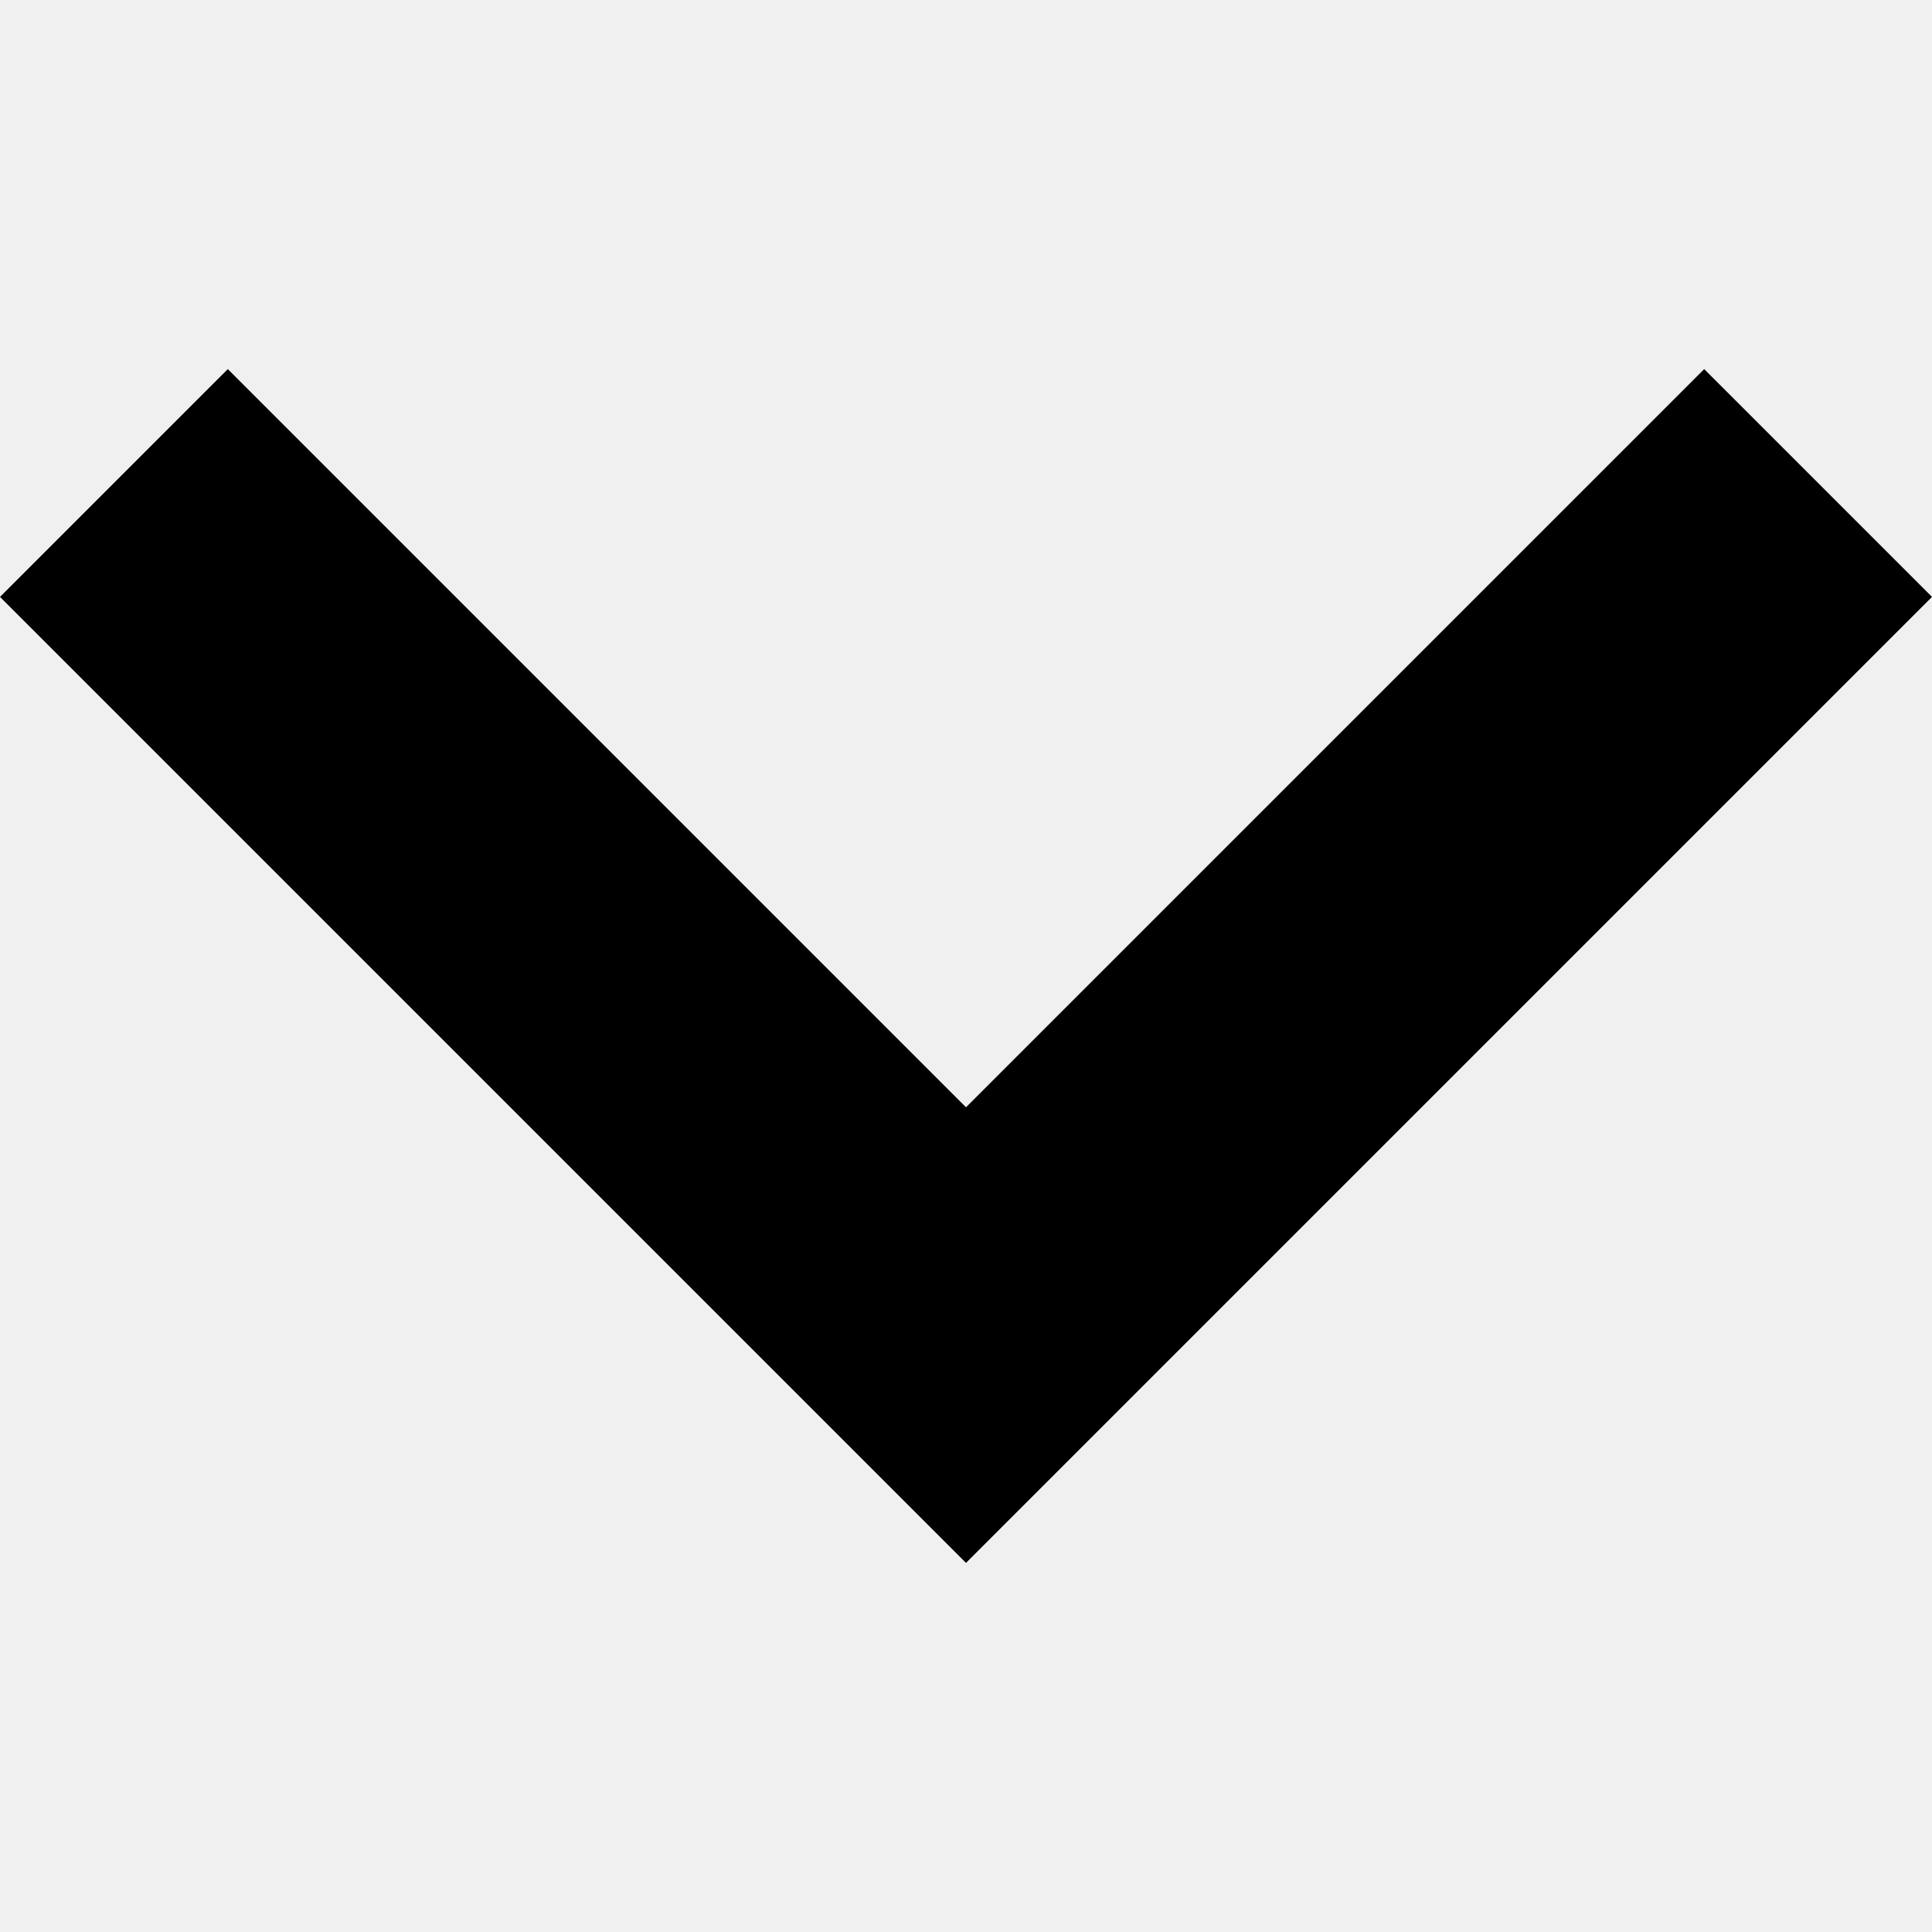
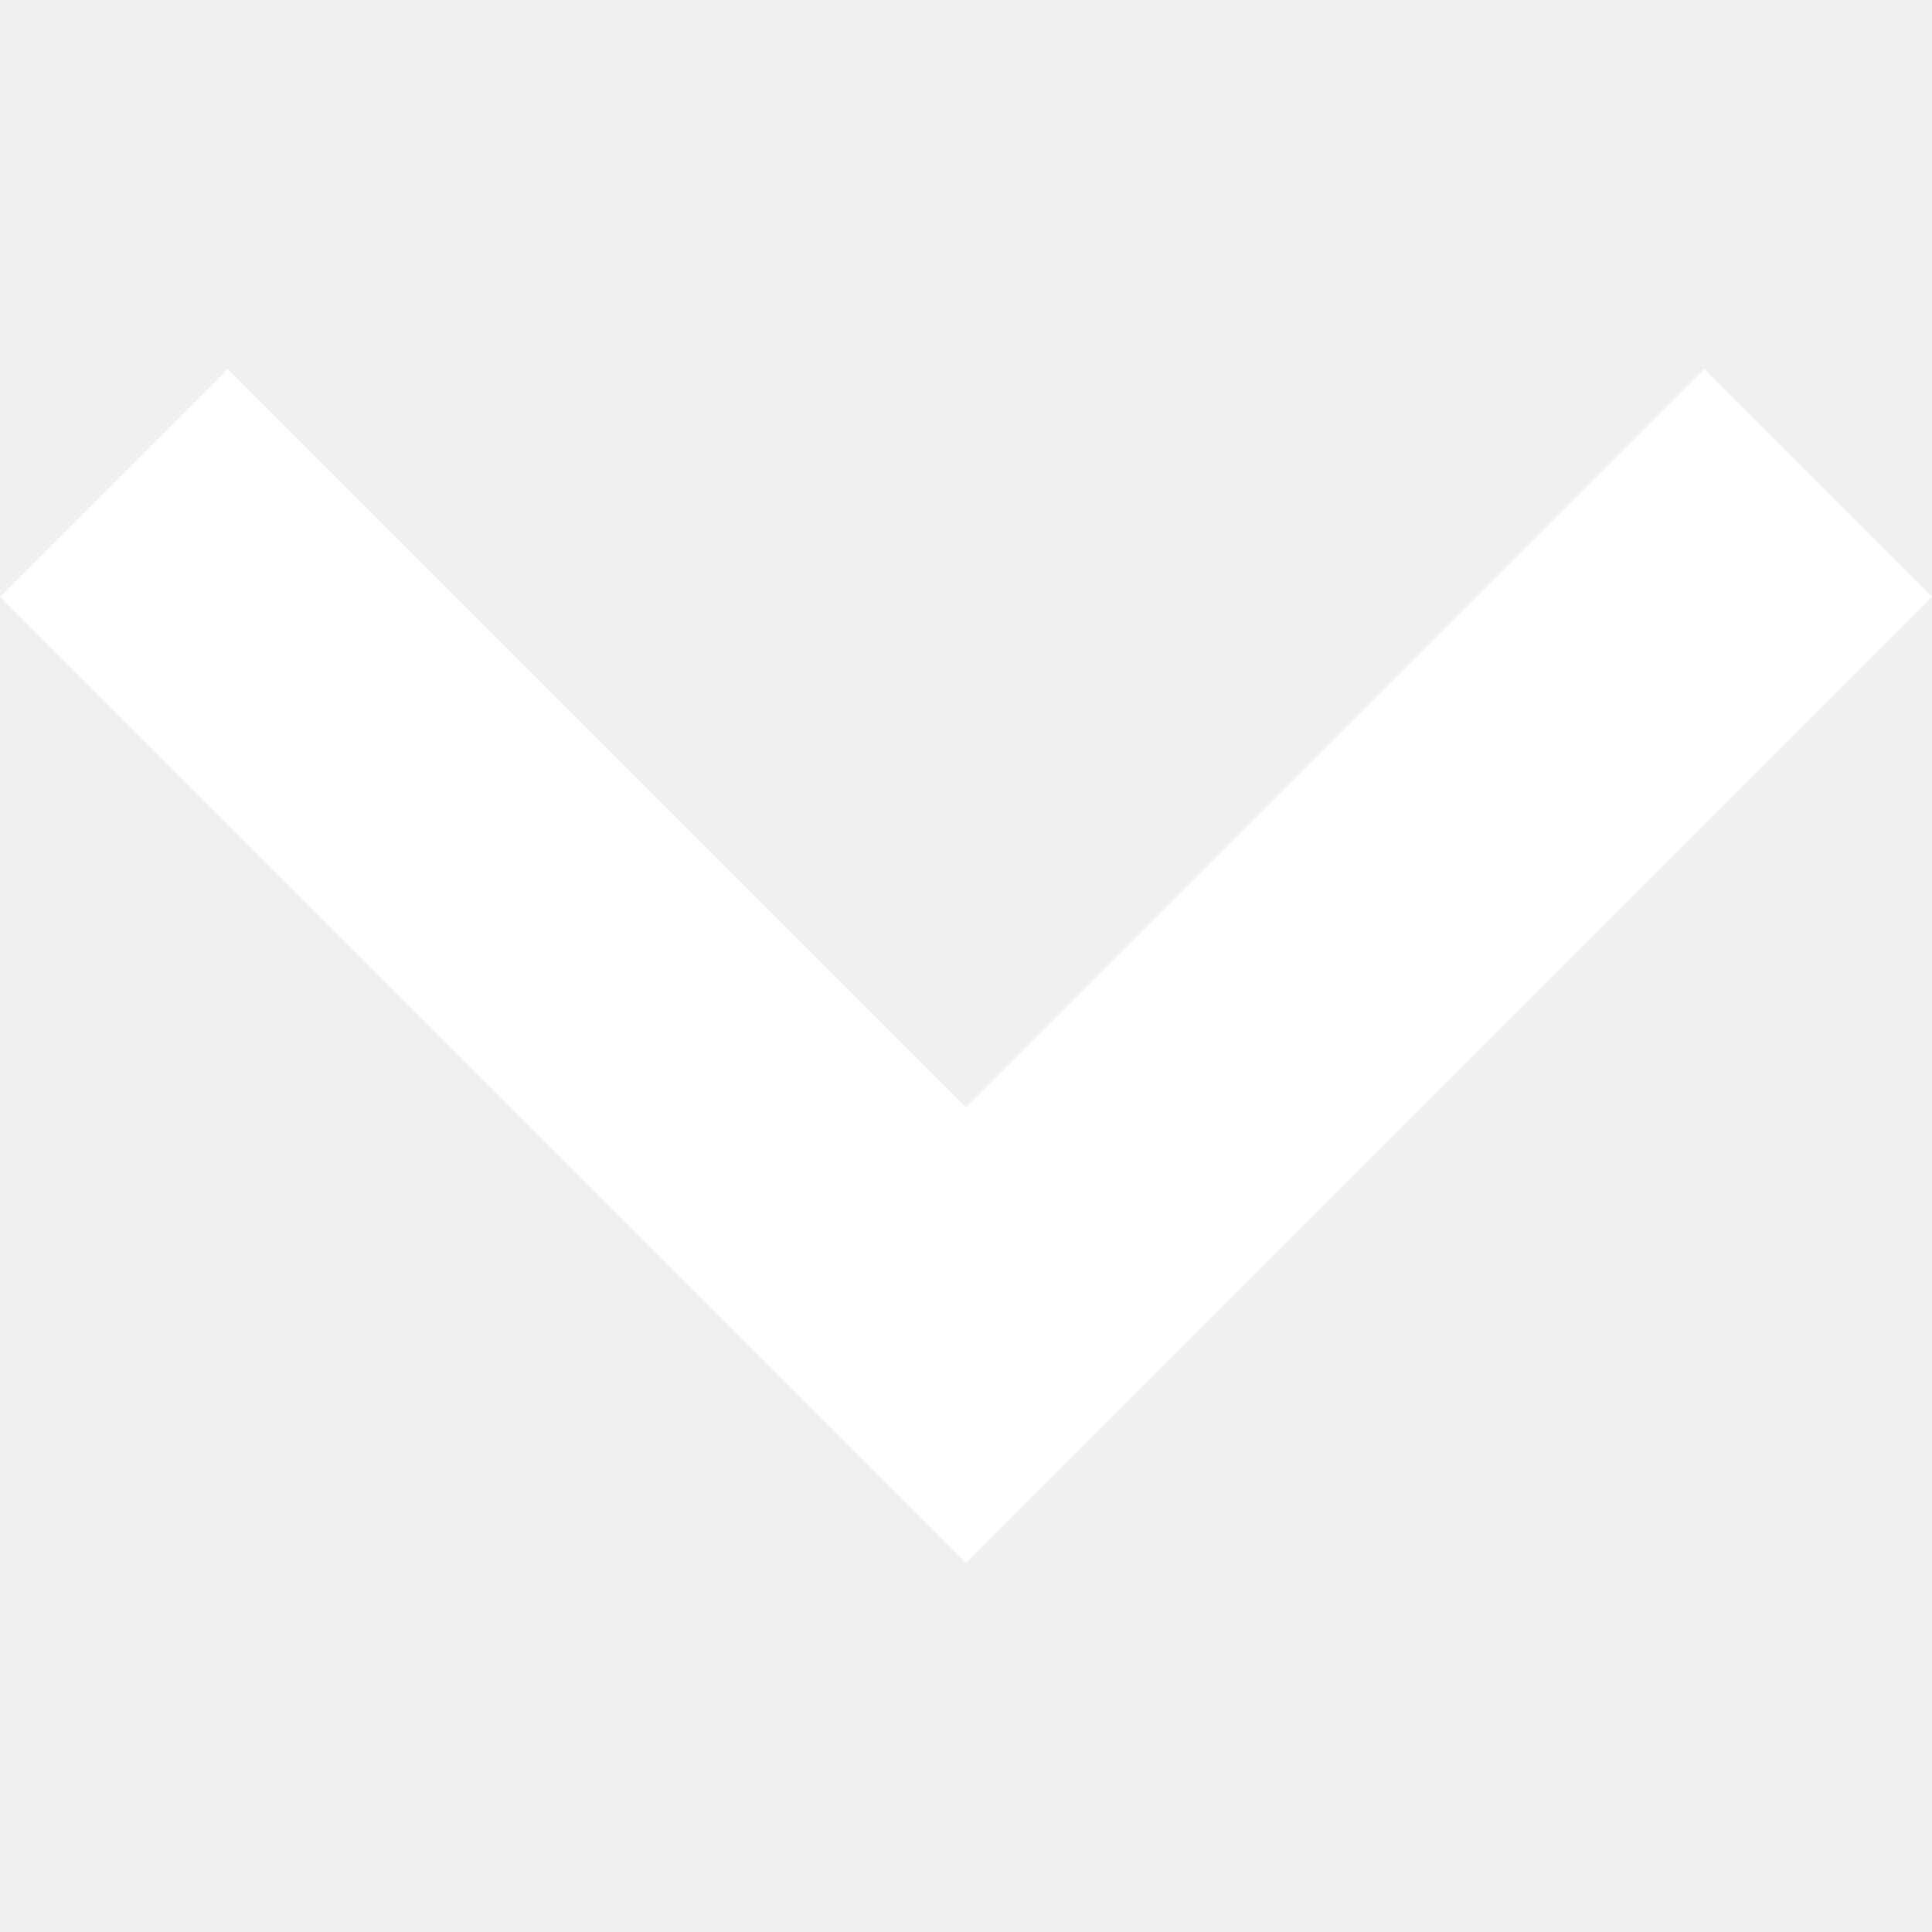
<svg xmlns="http://www.w3.org/2000/svg" version="1.1" id="Capa_1" x="0px" y="0px" viewBox="0 0 256 256" style="enable-background:new 0 0 256 256;" xml:space="preserve">
  <g>
    <g>
-       <polygon points="225.813,48.907 128,146.72 30.187,48.907 0,79.093 128,207.093 256,79.093   " />
+       <polygon fill="#FFFFFF" points="225.813,48.907 128,146.72 30.187,48.907 0,79.093 128,207.093 256,79.093   " />
    </g>
  </g>
  <g>
</g>
  <g>
</g>
  <g>
</g>
  <g>
</g>
  <g>
</g>
  <g>
</g>
  <g>
</g>
  <g>
</g>
  <g>
</g>
  <g>
</g>
  <g>
</g>
  <g>
</g>
  <g>
</g>
  <g>
</g>
  <g>
</g>
</svg>
